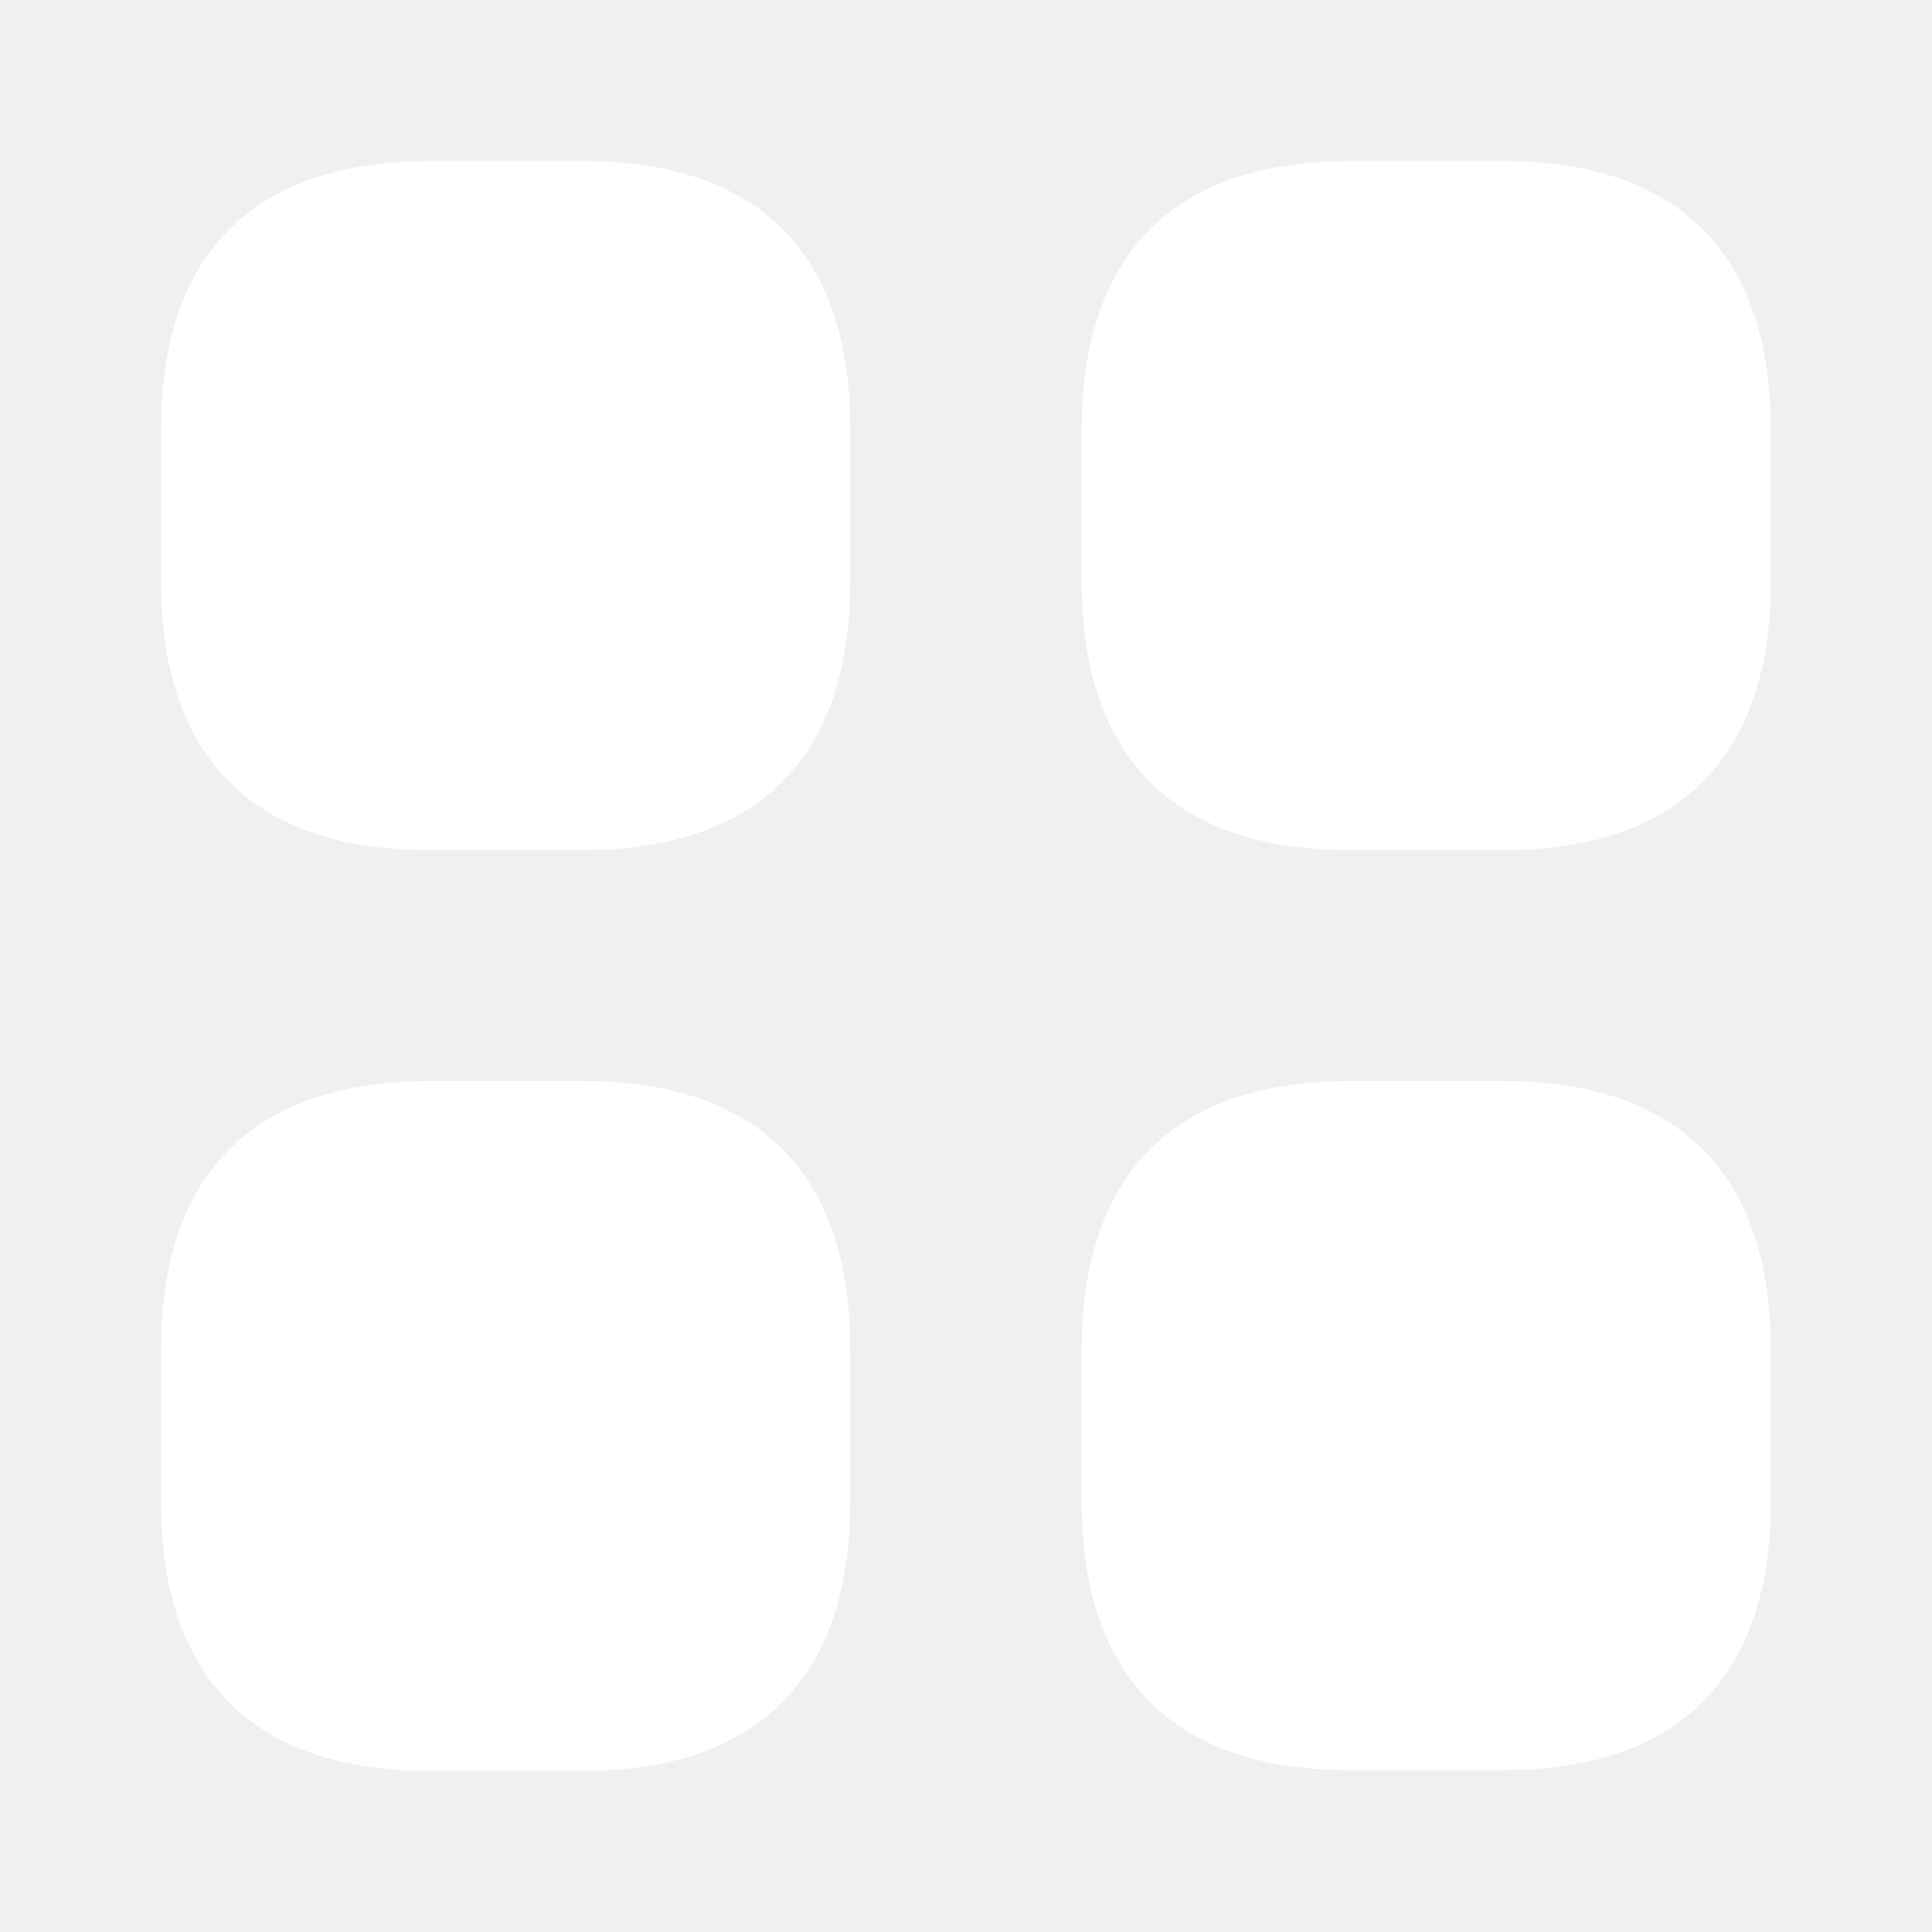
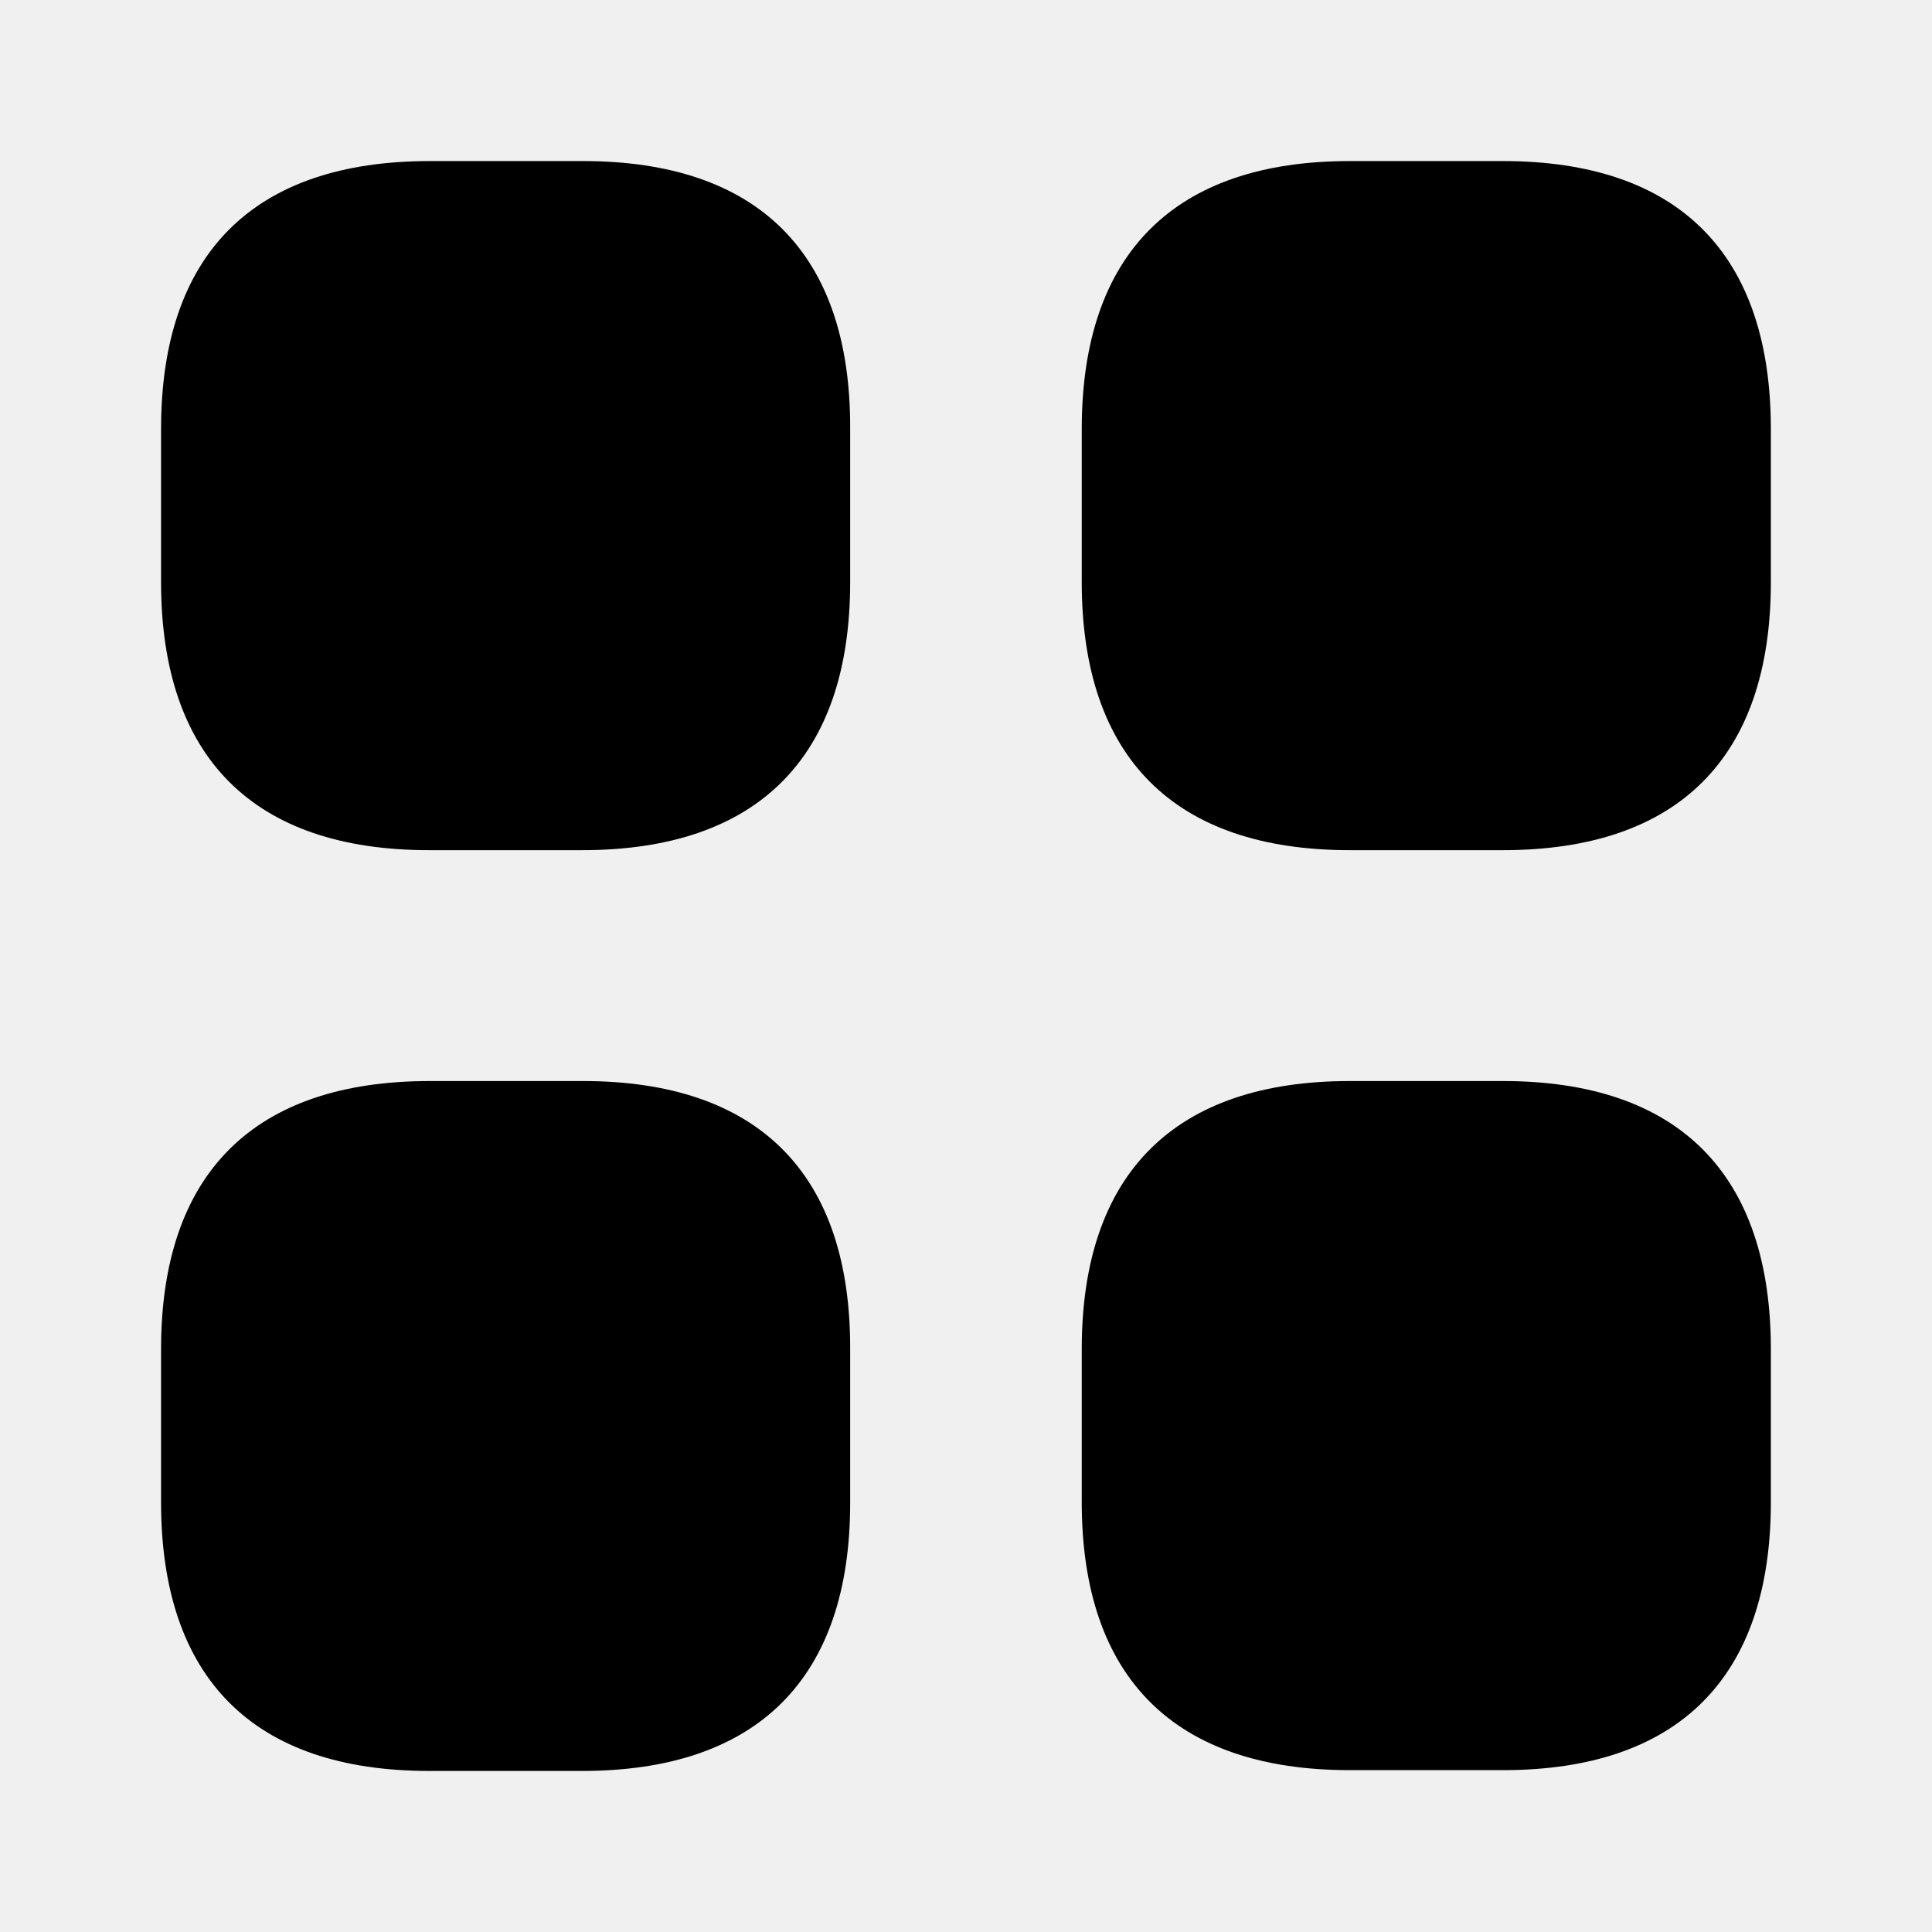
<svg xmlns="http://www.w3.org/2000/svg" width="22" height="22" viewBox="0 0 22 22" fill="none">
-   <path d="M6.637 1.834H4.896C2.888 1.834 1.834 2.888 1.834 4.886V6.628C1.834 8.626 2.888 9.681 4.886 9.681H6.628C8.626 9.681 9.681 8.626 9.681 6.628V4.886C9.69 2.888 8.636 1.834 6.637 1.834Z" fill="white" />
-   <path d="M17.113 1.834H15.371C13.373 1.834 12.318 2.888 12.318 4.886V6.628C12.318 8.626 13.373 9.681 15.371 9.681H17.113C19.111 9.681 20.165 8.626 20.165 6.628V4.886C20.165 2.888 19.111 1.834 17.113 1.834Z" fill="white" />
-   <path d="M17.113 12.31H15.371C13.373 12.31 12.318 13.365 12.318 15.363V17.105C12.318 19.103 13.373 20.157 15.371 20.157H17.113C19.111 20.157 20.165 19.103 20.165 17.105V15.363C20.165 13.365 19.111 12.31 17.113 12.31Z" fill="white" />
-   <path d="M6.637 12.31H4.896C2.888 12.31 1.834 13.365 1.834 15.363V17.105C1.834 19.112 2.888 20.166 4.886 20.166H6.628C8.626 20.166 9.681 19.112 9.681 17.114V15.372C9.69 13.365 8.636 12.31 6.637 12.31Z" fill="white" />
+   <path d="M6.637 1.834H4.896C2.888 1.834 1.834 2.888 1.834 4.886V6.628C1.834 8.626 2.888 9.681 4.886 9.681H6.628C8.626 9.681 9.681 8.626 9.681 6.628V4.886C9.69 2.888 8.636 1.834 6.637 1.834Z" fill="currentColor" />
+   <path d="M17.113 1.834H15.371C13.373 1.834 12.318 2.888 12.318 4.886V6.628C12.318 8.626 13.373 9.681 15.371 9.681H17.113C19.111 9.681 20.165 8.626 20.165 6.628V4.886C20.165 2.888 19.111 1.834 17.113 1.834Z" fill="currentColor" />
+   <path d="M17.113 12.31H15.371C13.373 12.31 12.318 13.365 12.318 15.363V17.105C12.318 19.103 13.373 20.157 15.371 20.157H17.113C19.111 20.157 20.165 19.103 20.165 17.105V15.363C20.165 13.365 19.111 12.31 17.113 12.31Z" fill="currentColor" />
+   <path d="M6.637 12.31H4.896C2.888 12.31 1.834 13.365 1.834 15.363V17.105C1.834 19.112 2.888 20.166 4.886 20.166H6.628C8.626 20.166 9.681 19.112 9.681 17.114V15.372C9.69 13.365 8.636 12.31 6.637 12.31Z" fill="currentColor" />
</svg>
